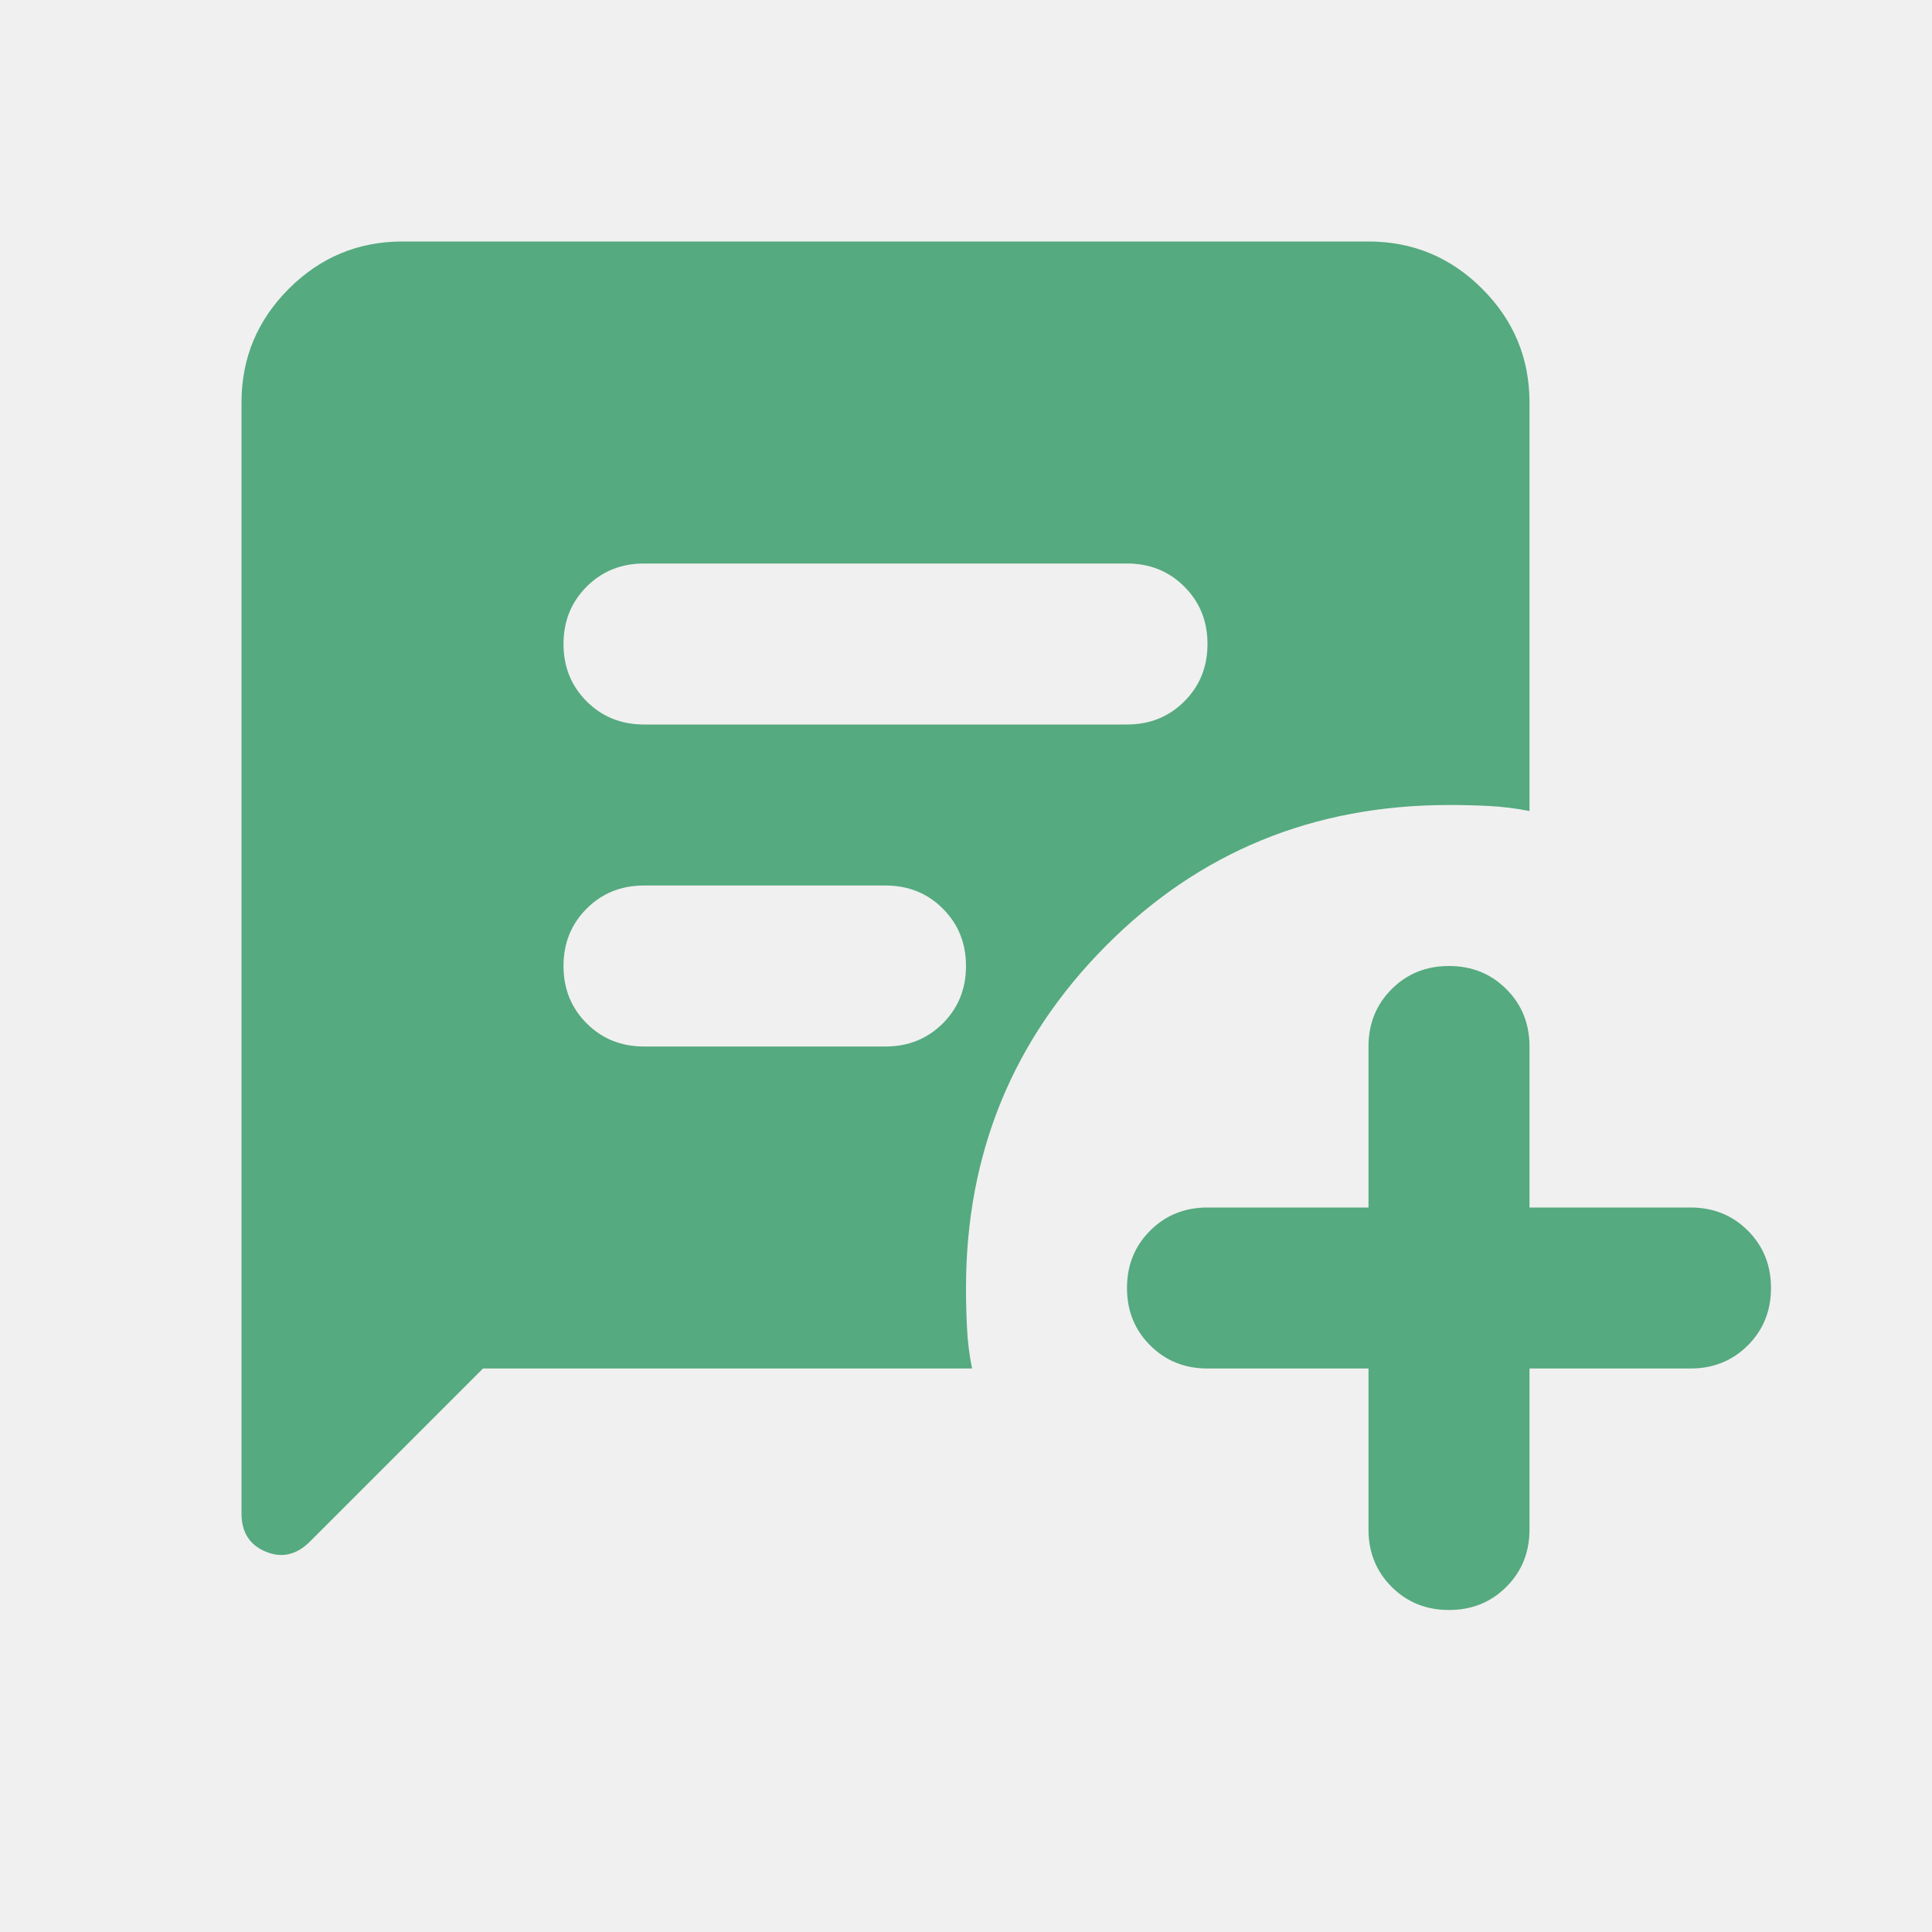
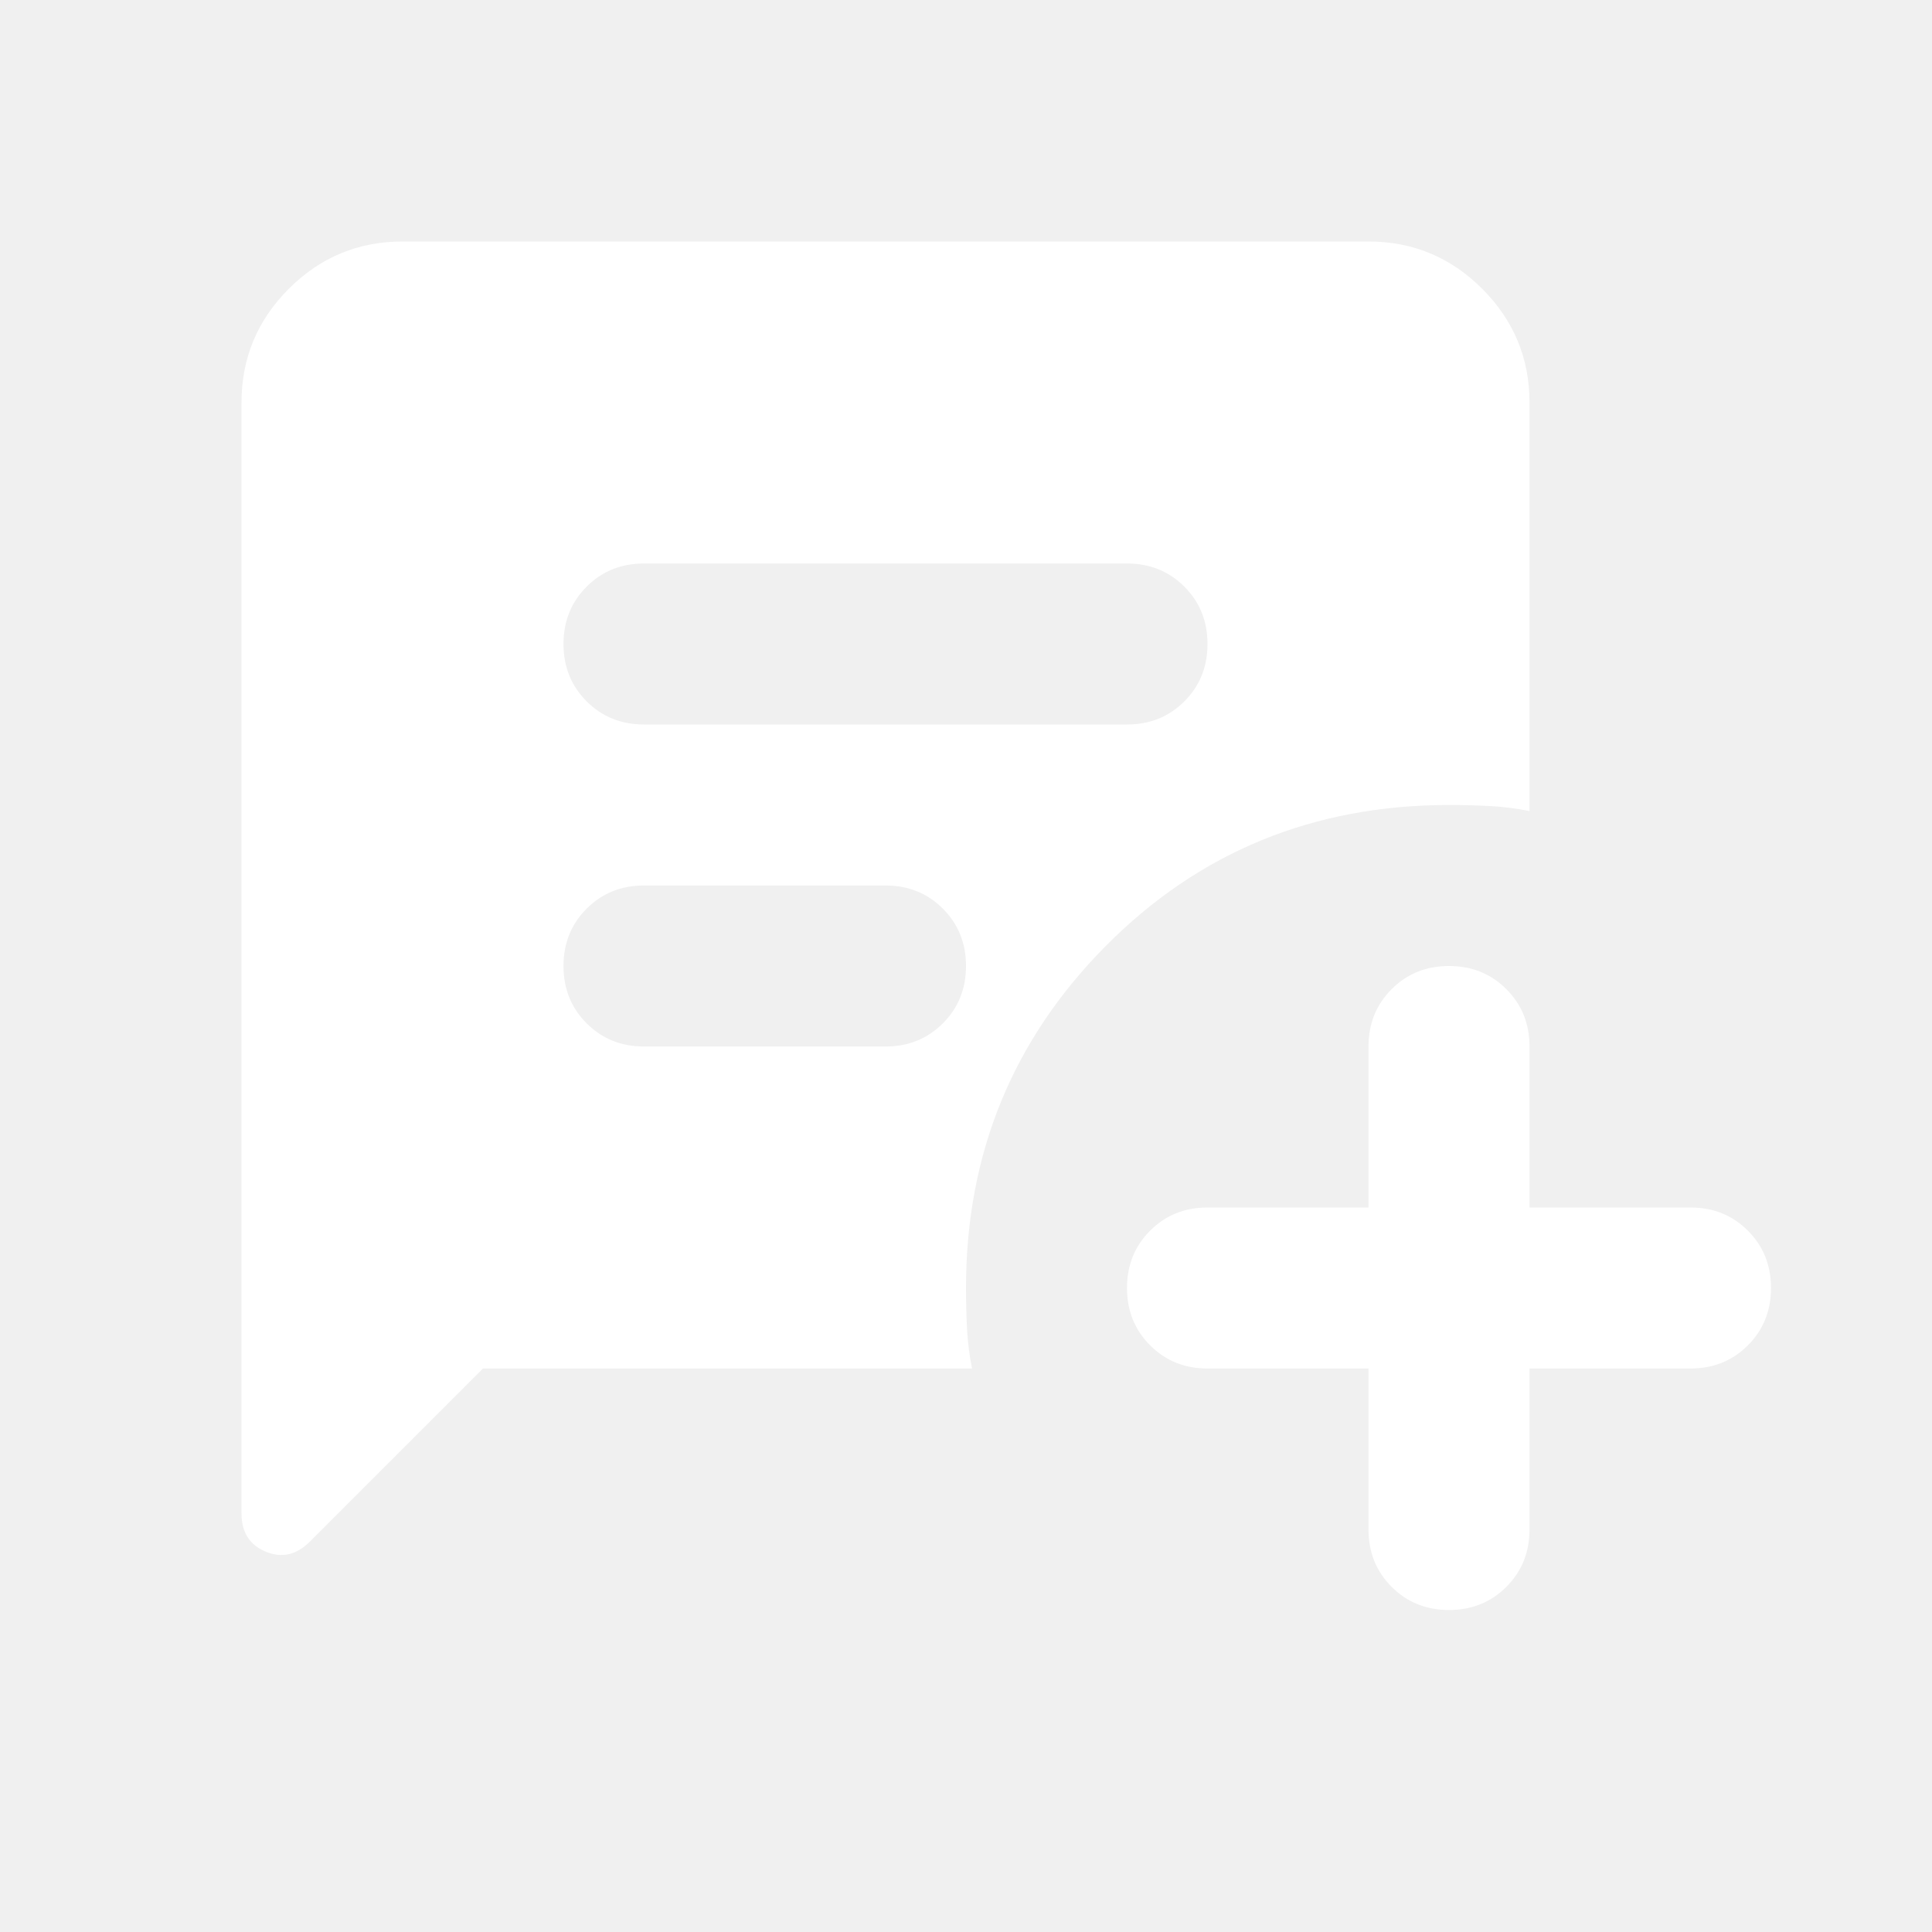
<svg xmlns="http://www.w3.org/2000/svg" height="24" viewBox="0 -960 960 960" width="24">
-   <path fill="#55aa7f" d="M320-600h240q17 0 28.5-11.5T600-640q0-17-11.5-28.5T560-680H320q-17 0-28.5 11.5T280-640q0 17 11.5 28.5T320-600Zm0 160h120q17 0 28.5-11.5T480-480q0-17-11.5-28.5T440-520H320q-17 0-28.5 11.5T280-480q0 17 11.5 28.5T320-440Zm360 160h-80q-17 0-28.5-11.5T560-320q0-17 11.5-28.5T600-360h80v-80q0-17 11.5-28.5T720-480q17 0 28.5 11.5T760-440v80h80q17 0 28.5 11.5T880-320q0 17-11.5 28.5T840-280h-80v80q0 17-11.5 28.5T720-160q-17 0-28.5-11.5T680-200v-80Zm-440 0-86 86q-10 10-22 5t-12-19v-552q0-33 23.5-56.5T200-840h480q33 0 56.5 23.5T760-760v203q-10-2-20-2.5t-20-.5q-101 0-170.5 70T480-320q0 10 .5 20t2.5 20H240Z" />
+   <path fill="#FFFFFF" d="M320-600h240q17 0 28.5-11.5T600-640q0-17-11.5-28.5T560-680H320q-17 0-28.5 11.5T280-640q0 17 11.5 28.5T320-600Zm0 160h120q17 0 28.5-11.5T480-480q0-17-11.5-28.5T440-520H320q-17 0-28.5 11.5T280-480q0 17 11.5 28.5T320-440Zm360 160h-80q-17 0-28.5-11.5T560-320q0-17 11.5-28.5T600-360h80v-80q0-17 11.5-28.5T720-480q17 0 28.5 11.5T760-440v80h80q17 0 28.5 11.5T880-320q0 17-11.5 28.5T840-280h-80v80q0 17-11.5 28.5T720-160q-17 0-28.5-11.5T680-200v-80Zm-440 0-86 86q-10 10-22 5t-12-19v-552q0-33 23.5-56.5T200-840h480q33 0 56.5 23.5T760-760v203q-10-2-20-2.5t-20-.5q-101 0-170.5 70T480-320q0 10 .5 20t2.5 20H240Z" />
</svg>
